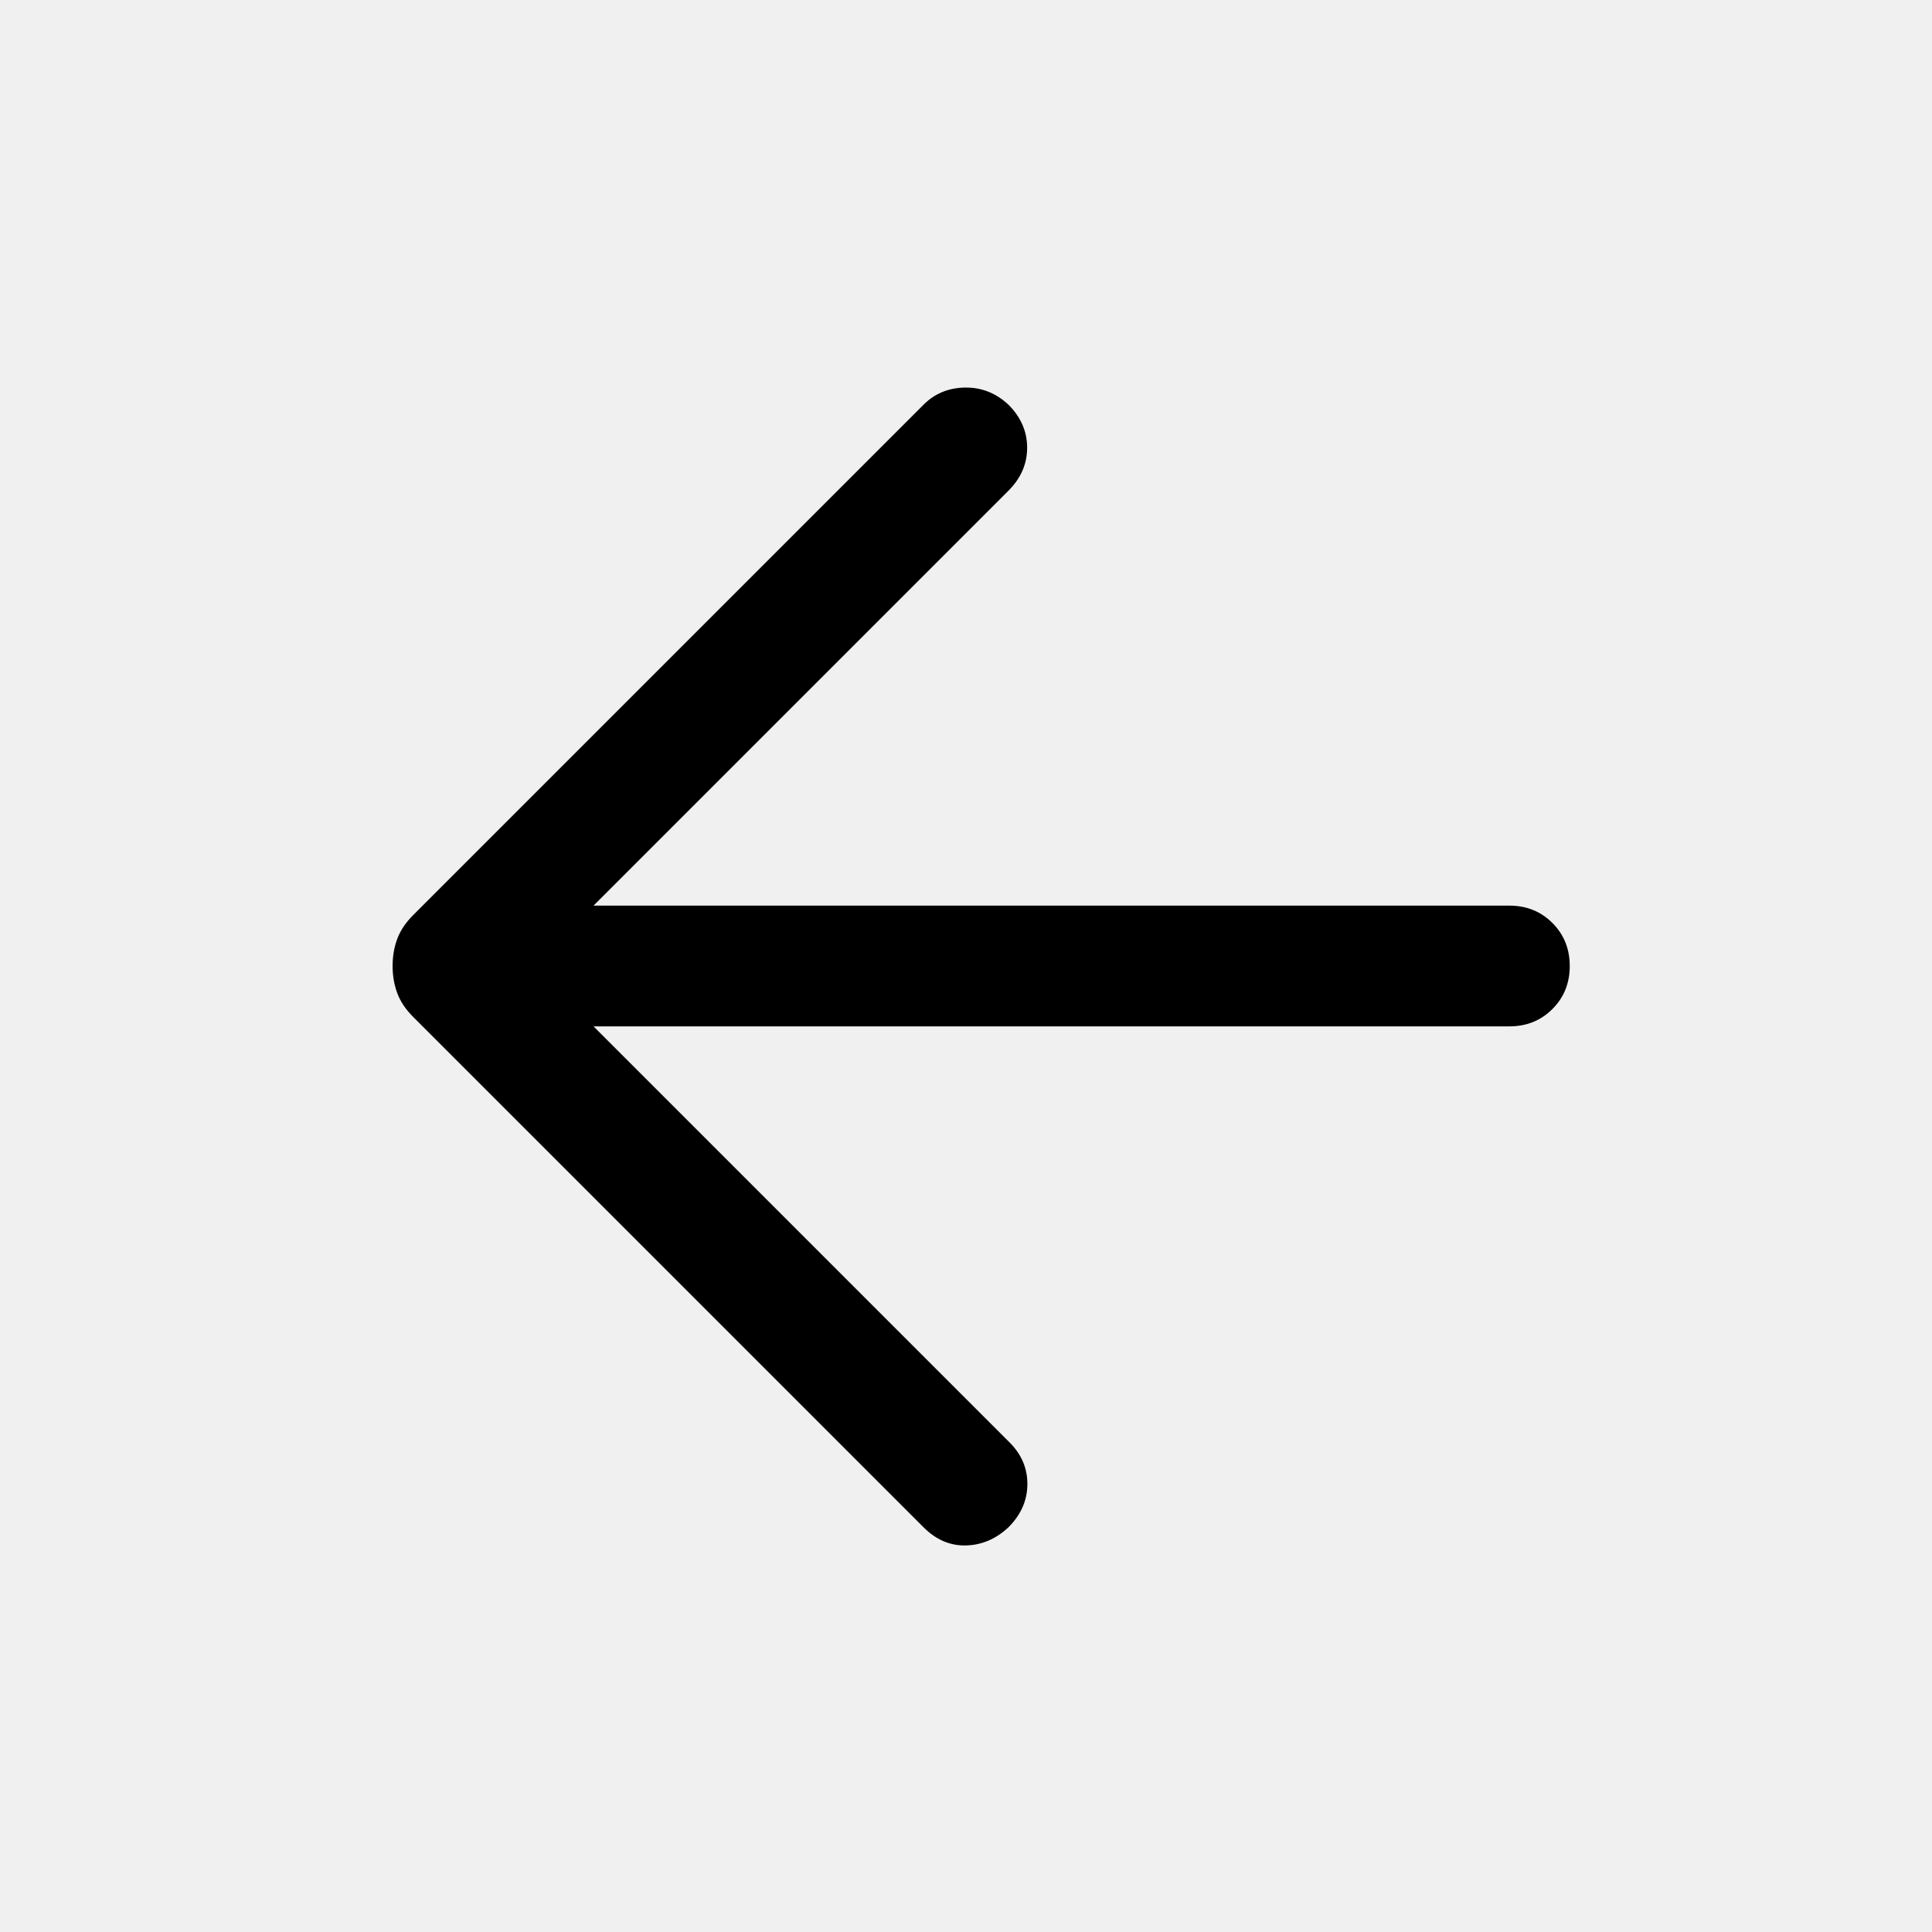
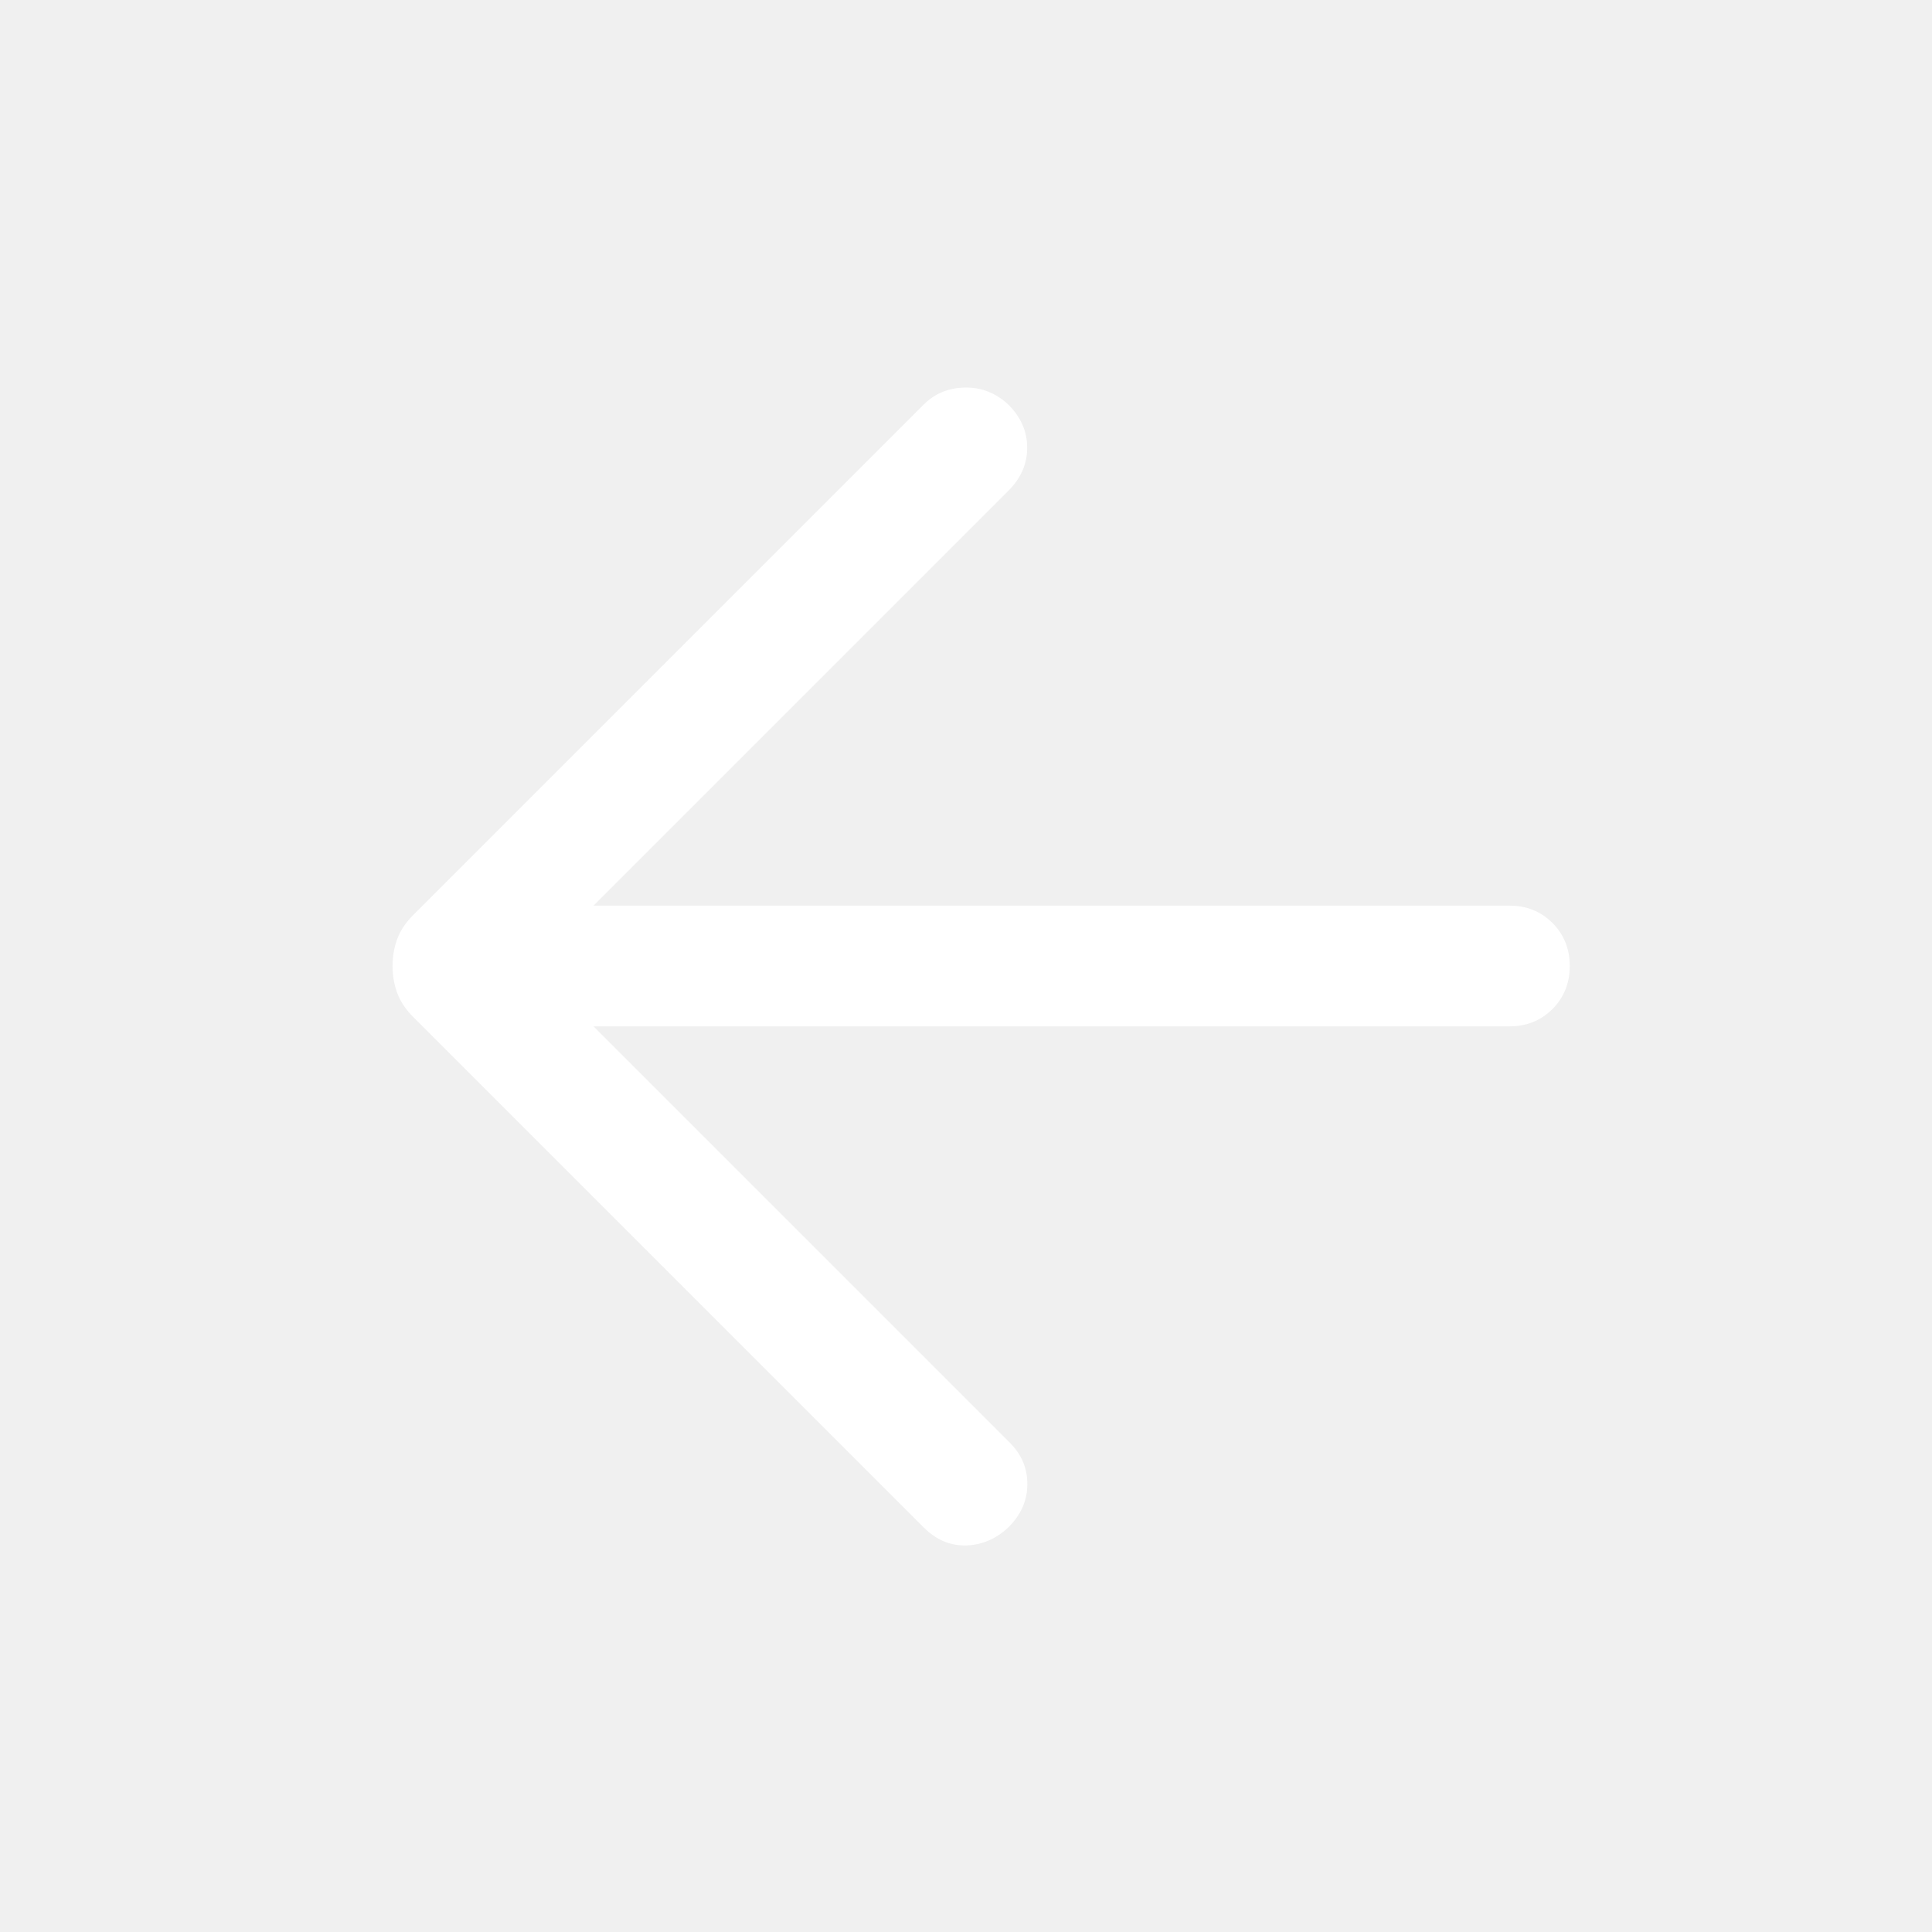
- <svg xmlns="http://www.w3.org/2000/svg" height="24" viewBox="0 -960 960 960" width="24">
-   <path d="m294.922-450.001 206.77 206.77q8.923 8.923 8.807 20.884-.115 11.962-9.423 21.269-9.307 8.692-21.076 9-11.769.308-21.076-9L205.309-454.693q-5.615-5.615-7.923-11.846-2.308-6.23-2.308-13.461t2.308-13.461q2.308-6.231 7.923-11.846l253.615-253.615q8.307-8.308 20.576-8.5 12.269-.192 21.576 8.5 9.308 9.307 9.308 21.384t-9.308 21.384L294.922-509.999h455.077q12.769 0 21.384 8.615 8.616 8.615 8.616 21.384t-8.616 21.384q-8.615 8.615-21.384 8.615H294.922Z" />
+ <svg xmlns="http://www.w3.org/2000/svg" width="24" height="24" viewBox="0 0 24 24" fill="none">
+   <path d="M7.373 12.75L12.542 17.919C12.691 18.068 12.764 18.242 12.762 18.441C12.761 18.641 12.682 18.818 12.527 18.973C12.372 19.118 12.196 19.193 12 19.198C11.804 19.203 11.628 19.128 11.473 18.973L5.133 12.633C5.039 12.539 4.973 12.44 4.935 12.336C4.896 12.233 4.877 12.12 4.877 12C4.877 11.88 4.896 11.767 4.935 11.664C4.973 11.56 5.039 11.461 5.133 11.367L11.473 5.027C11.612 4.888 11.783 4.818 11.988 4.814C12.192 4.811 12.372 4.882 12.527 5.027C12.682 5.182 12.76 5.36 12.76 5.562C12.76 5.763 12.682 5.941 12.527 6.096L7.373 11.25H18.75C18.963 11.25 19.141 11.322 19.285 11.465C19.428 11.609 19.5 11.787 19.5 12C19.5 12.213 19.428 12.391 19.285 12.535C19.141 12.678 18.963 12.75 18.75 12.75H7.373Z" fill="white" />
</svg>
